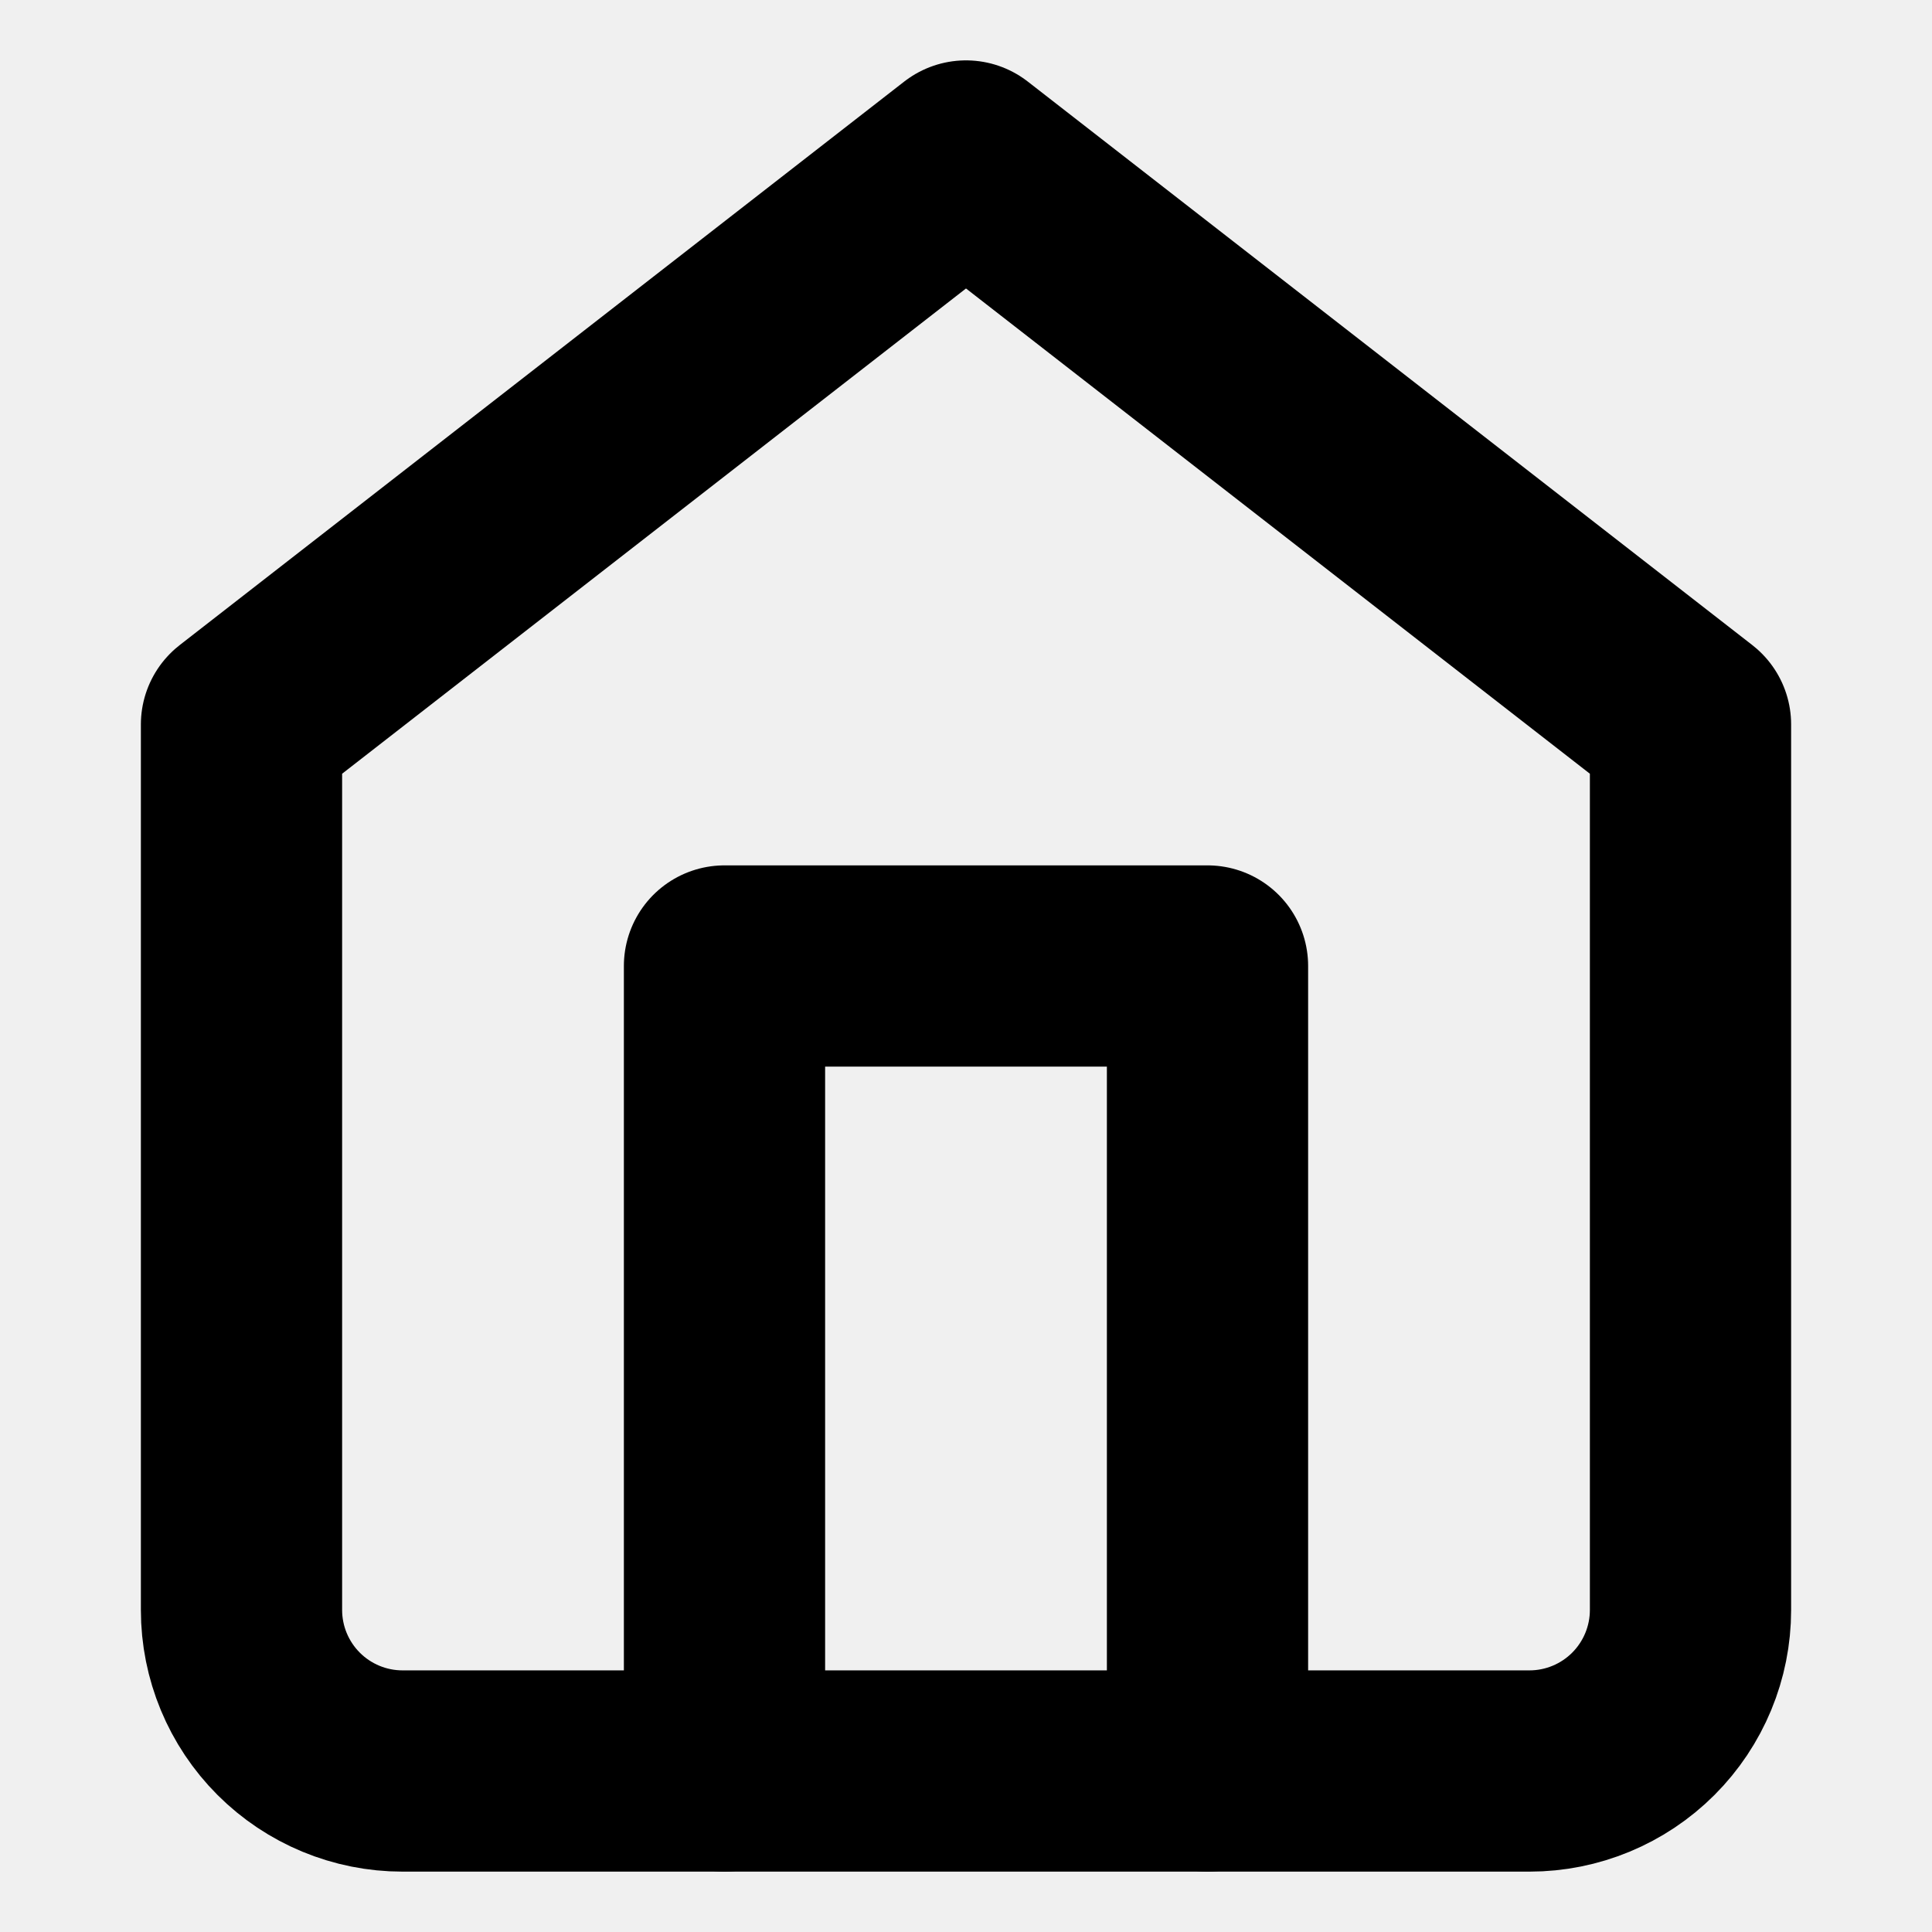
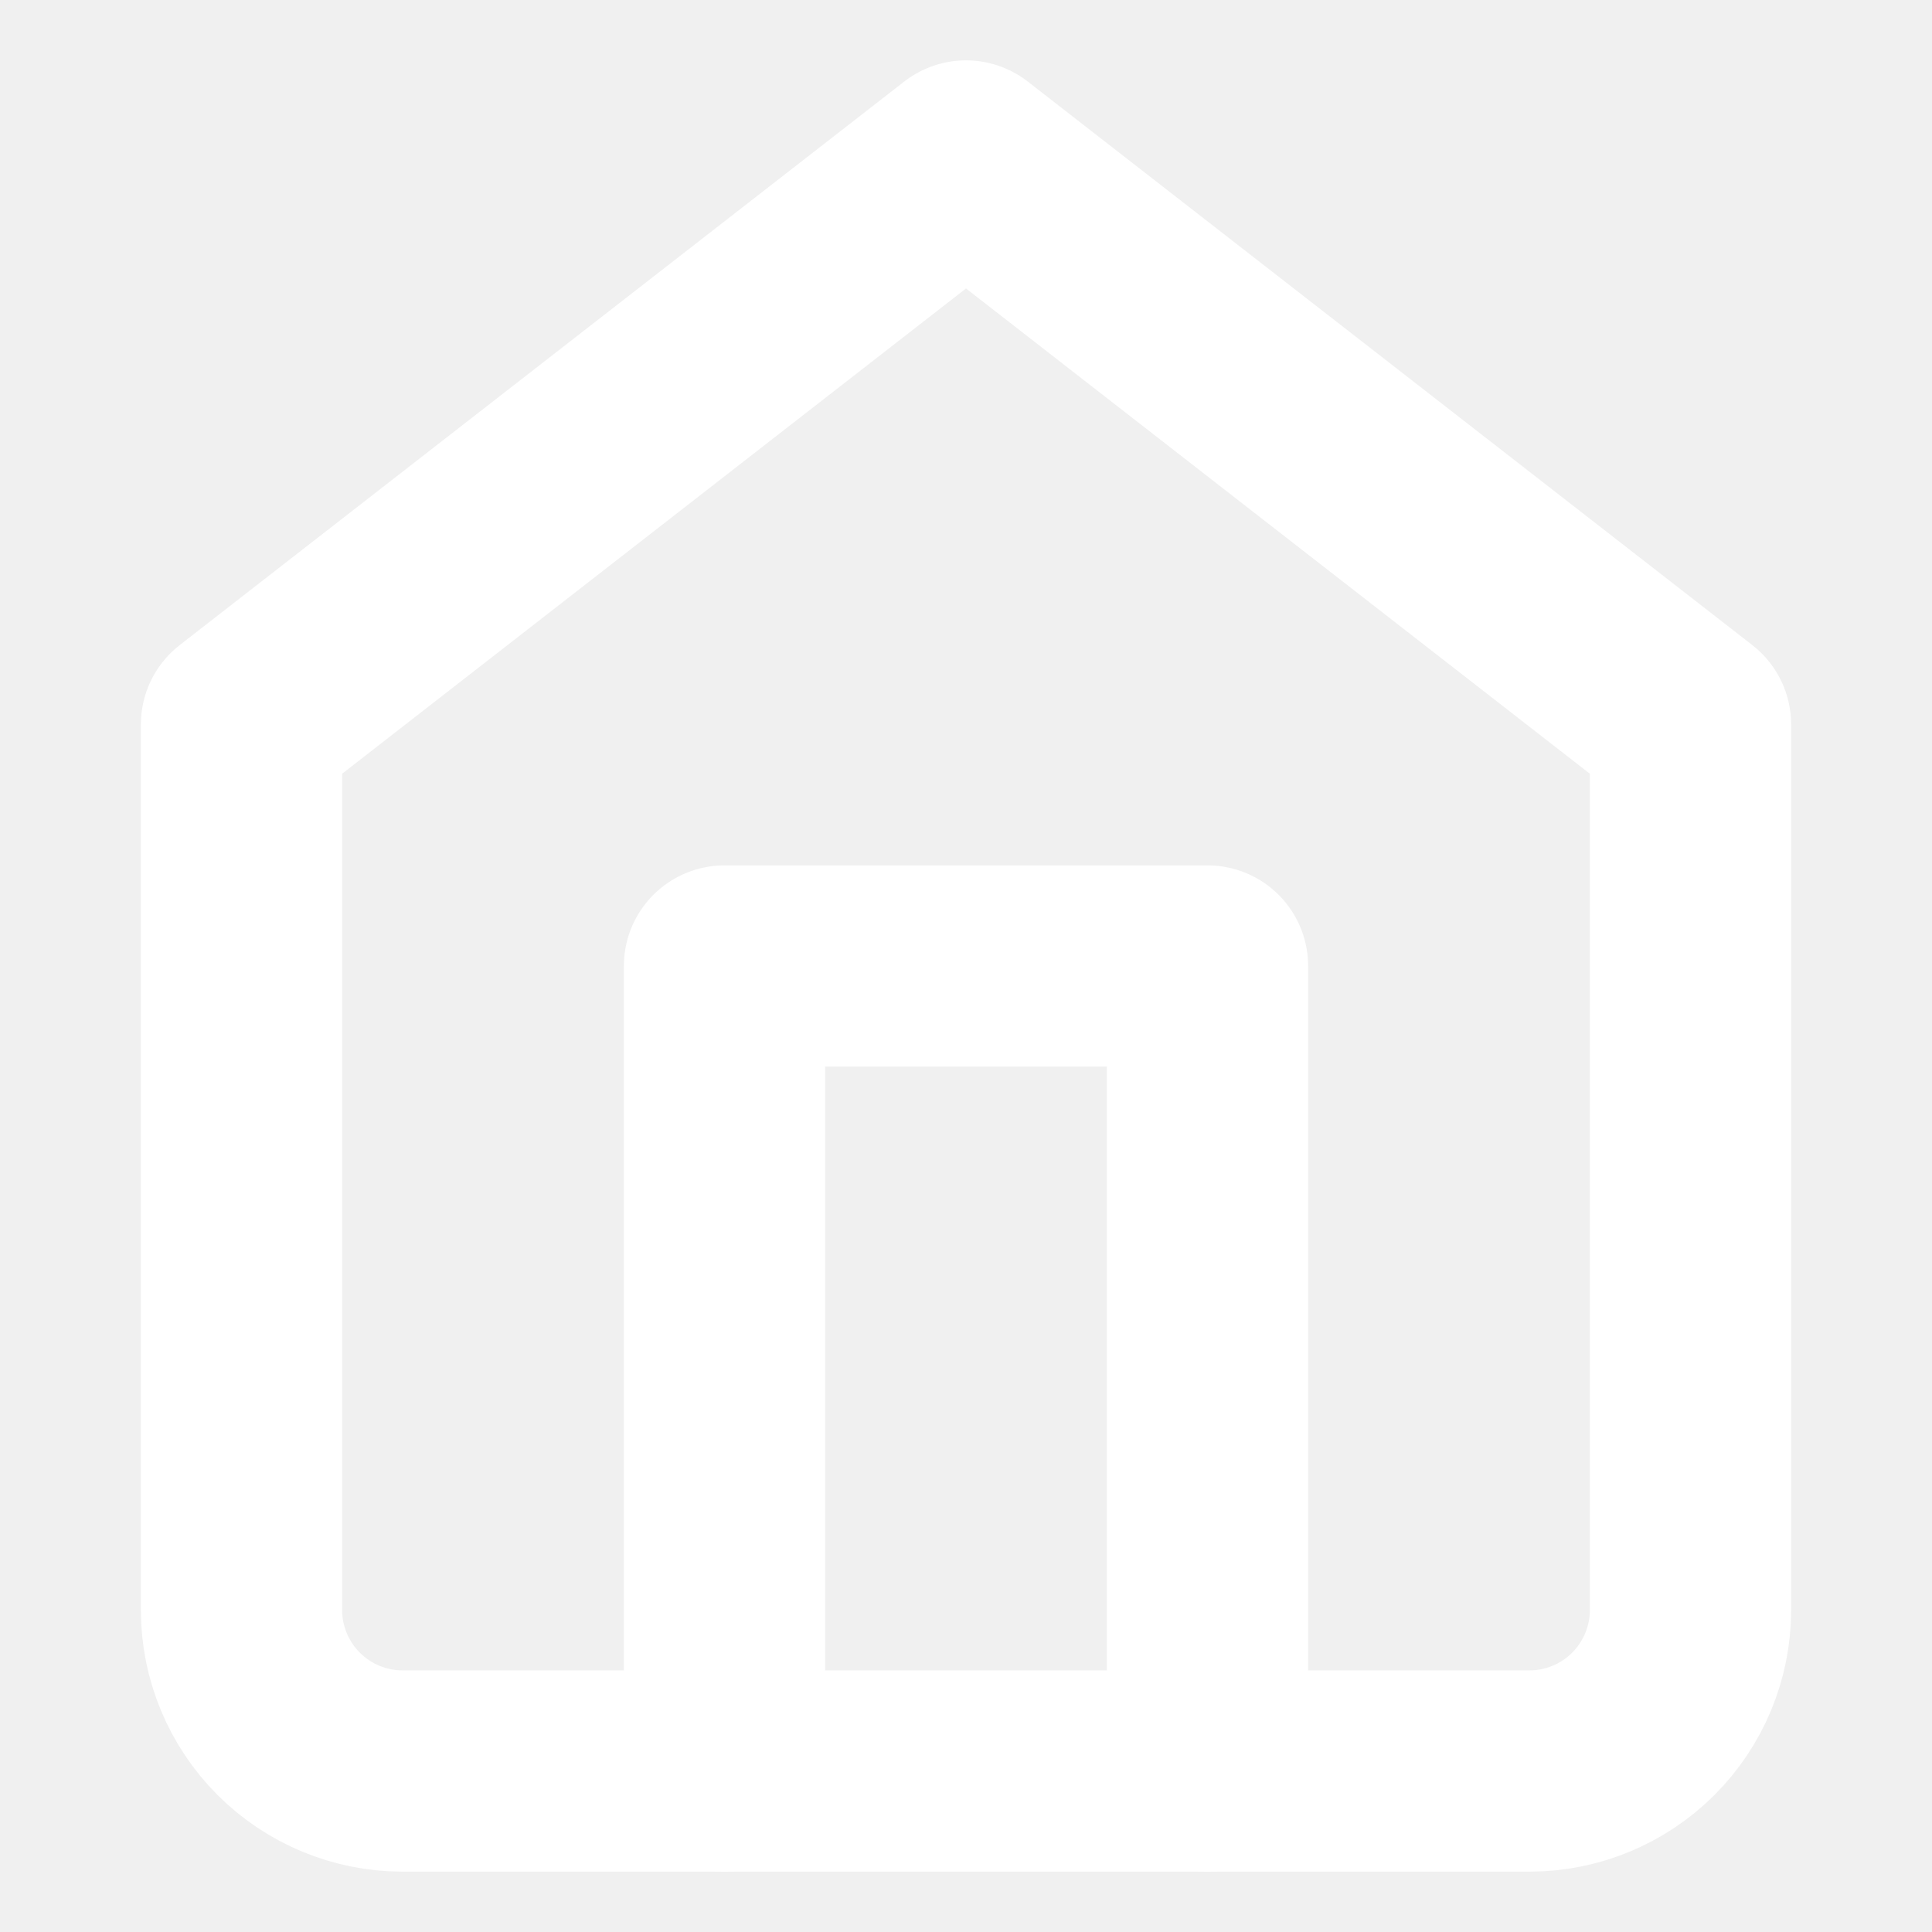
<svg xmlns="http://www.w3.org/2000/svg" width="24" height="24" viewBox="0 0 24 24" fill="none">
-   <path d="M3 9L12 2L21 9V20C21 20.53 20.789 21.039 20.414 21.414C20.039 21.789 19.53 22 19 22H5C4.47 22 3.961 21.789 3.586 21.414C3.211 21.039 3 20.53 3 20V9Z" stroke="black" stroke-width="2.5" stroke-linecap="round" stroke-linejoin="round" />
-   <path d="M9 22V12H15V22" stroke="black" stroke-width="2.5" stroke-linecap="round" stroke-linejoin="round" />
+   <path d="M3 9L12 2L21 9V20C21 20.53 20.789 21.039 20.414 21.414C20.039 21.789 19.53 22 19 22H5C4.47 22 3.961 21.789 3.586 21.414C3.211 21.039 3 20.53 3 20V9Z" stroke="white" stroke-width="2.5" stroke-linecap="round" stroke-linejoin="round" />
+   <path d="M9 22V12H15V22" stroke="white" stroke-width="2.5" stroke-linecap="round" stroke-linejoin="round" />
</svg>
